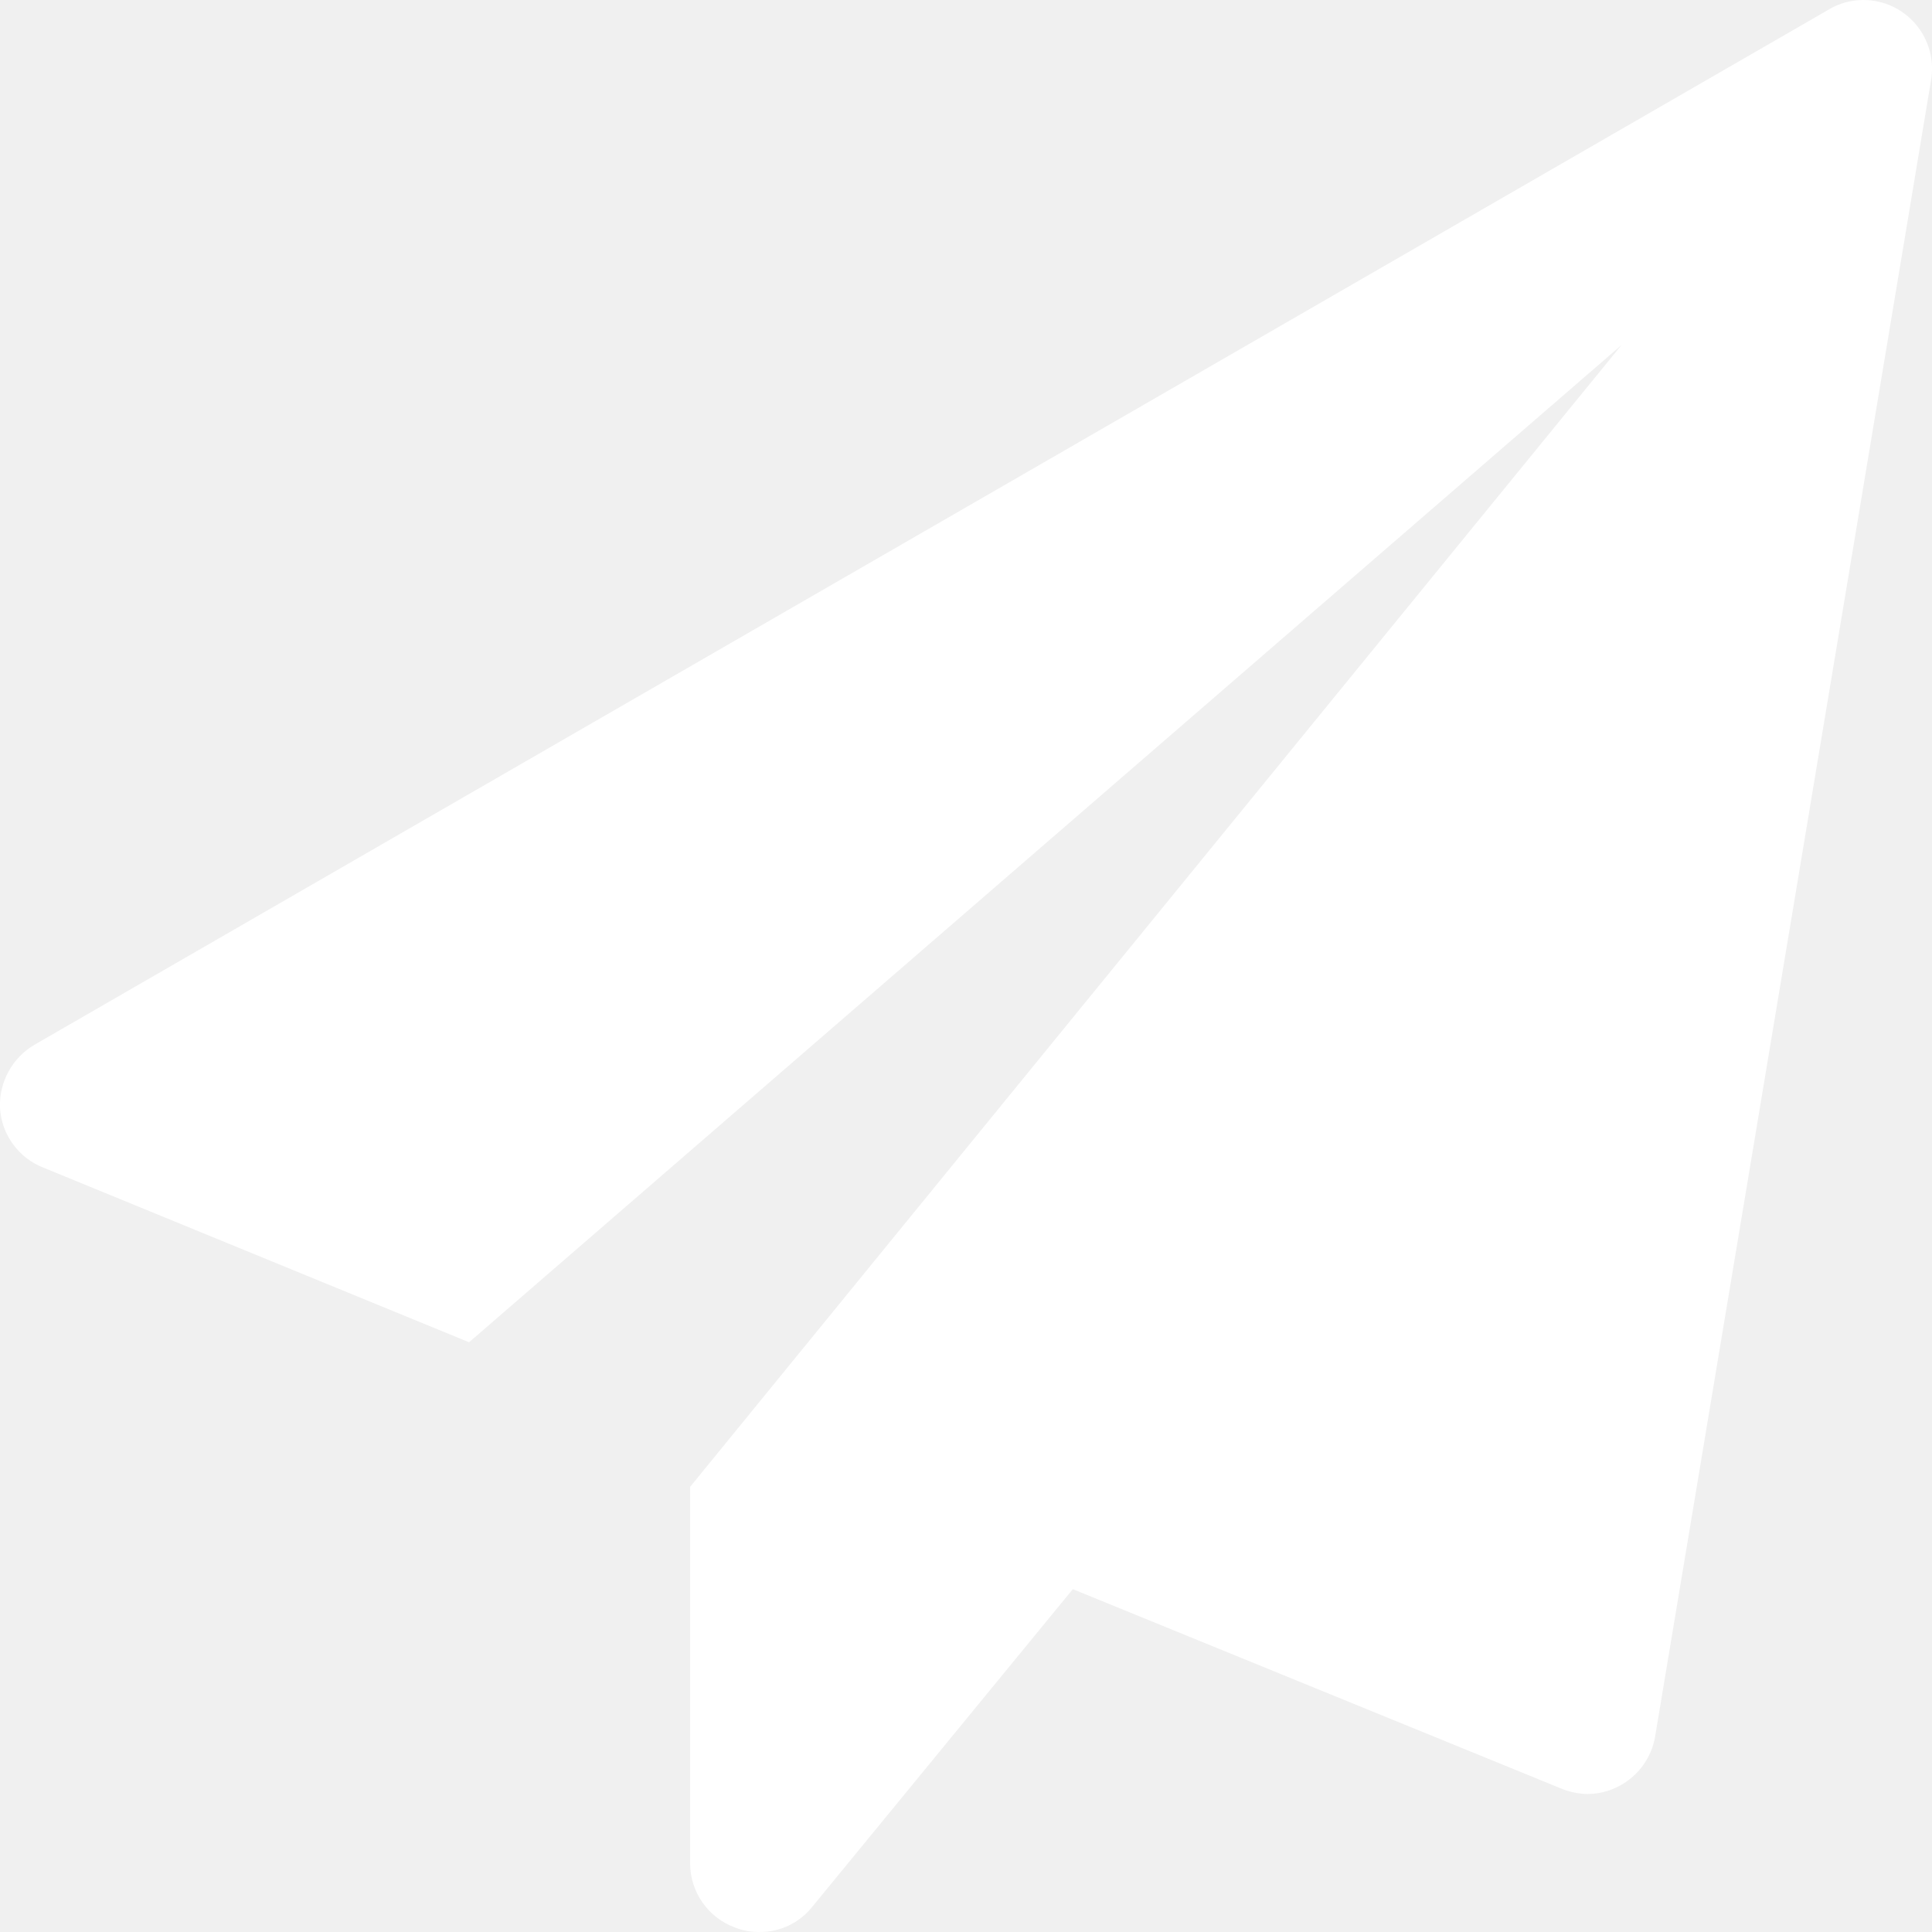
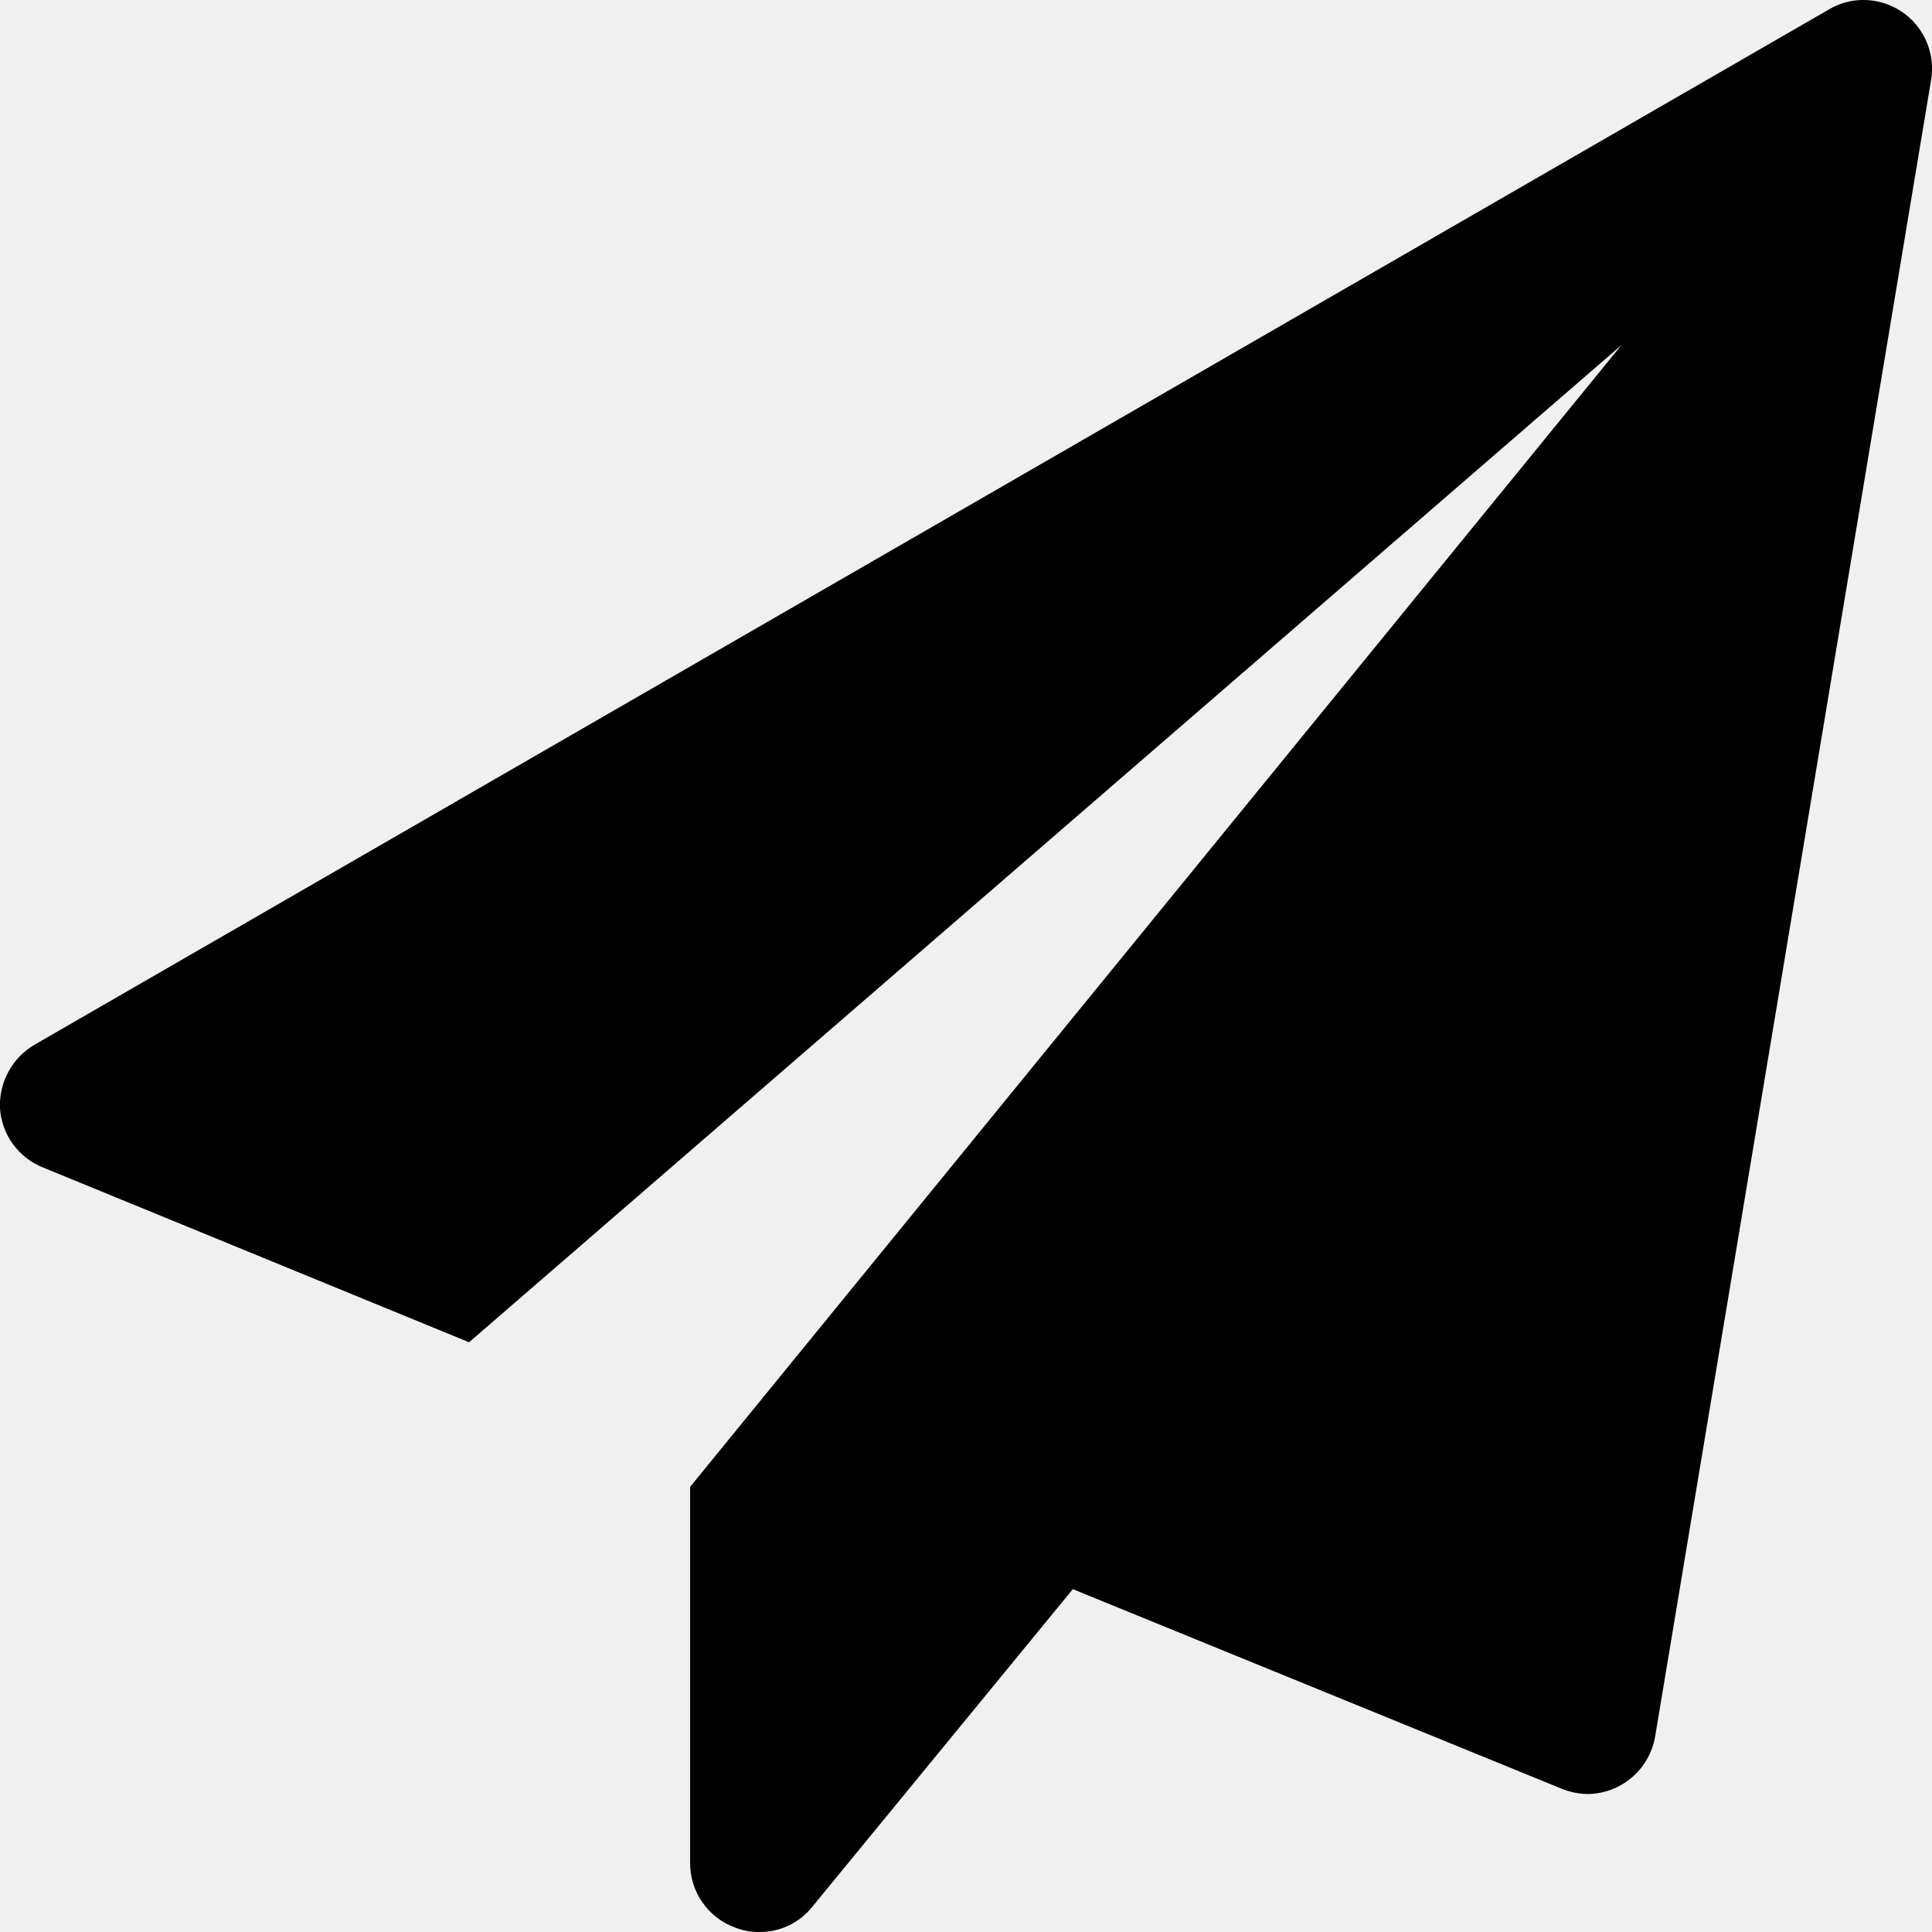
<svg xmlns="http://www.w3.org/2000/svg" fill="none" viewBox="0 0 24 24">
+   <style>
+         path {
+         fill: black;
+         }
+         @media (prefers-color-scheme: dark) {
+         path { fill: white; }
+         }
+     </style>
  <path fill="#fff" d="M23.987 1.004 20.56 21.576a.86.86 0 0 1-.844.71.9.9 0 0 1-.322-.068l-6.067-2.477-3.24 3.95a.83.83 0 0 1-.657.309.8.8 0 0 1-.295-.054.85.85 0 0 1-.562-.803V18.47L20.143 4.286 5.827 16.674l-5.29-2.17A.85.85 0 0 1 0 13.768a.87.87 0 0 1 .429-.79L22.715.12a.83.83 0 0 1 .428-.12.853.853 0 0 1 .844 1.004" />
</svg>
